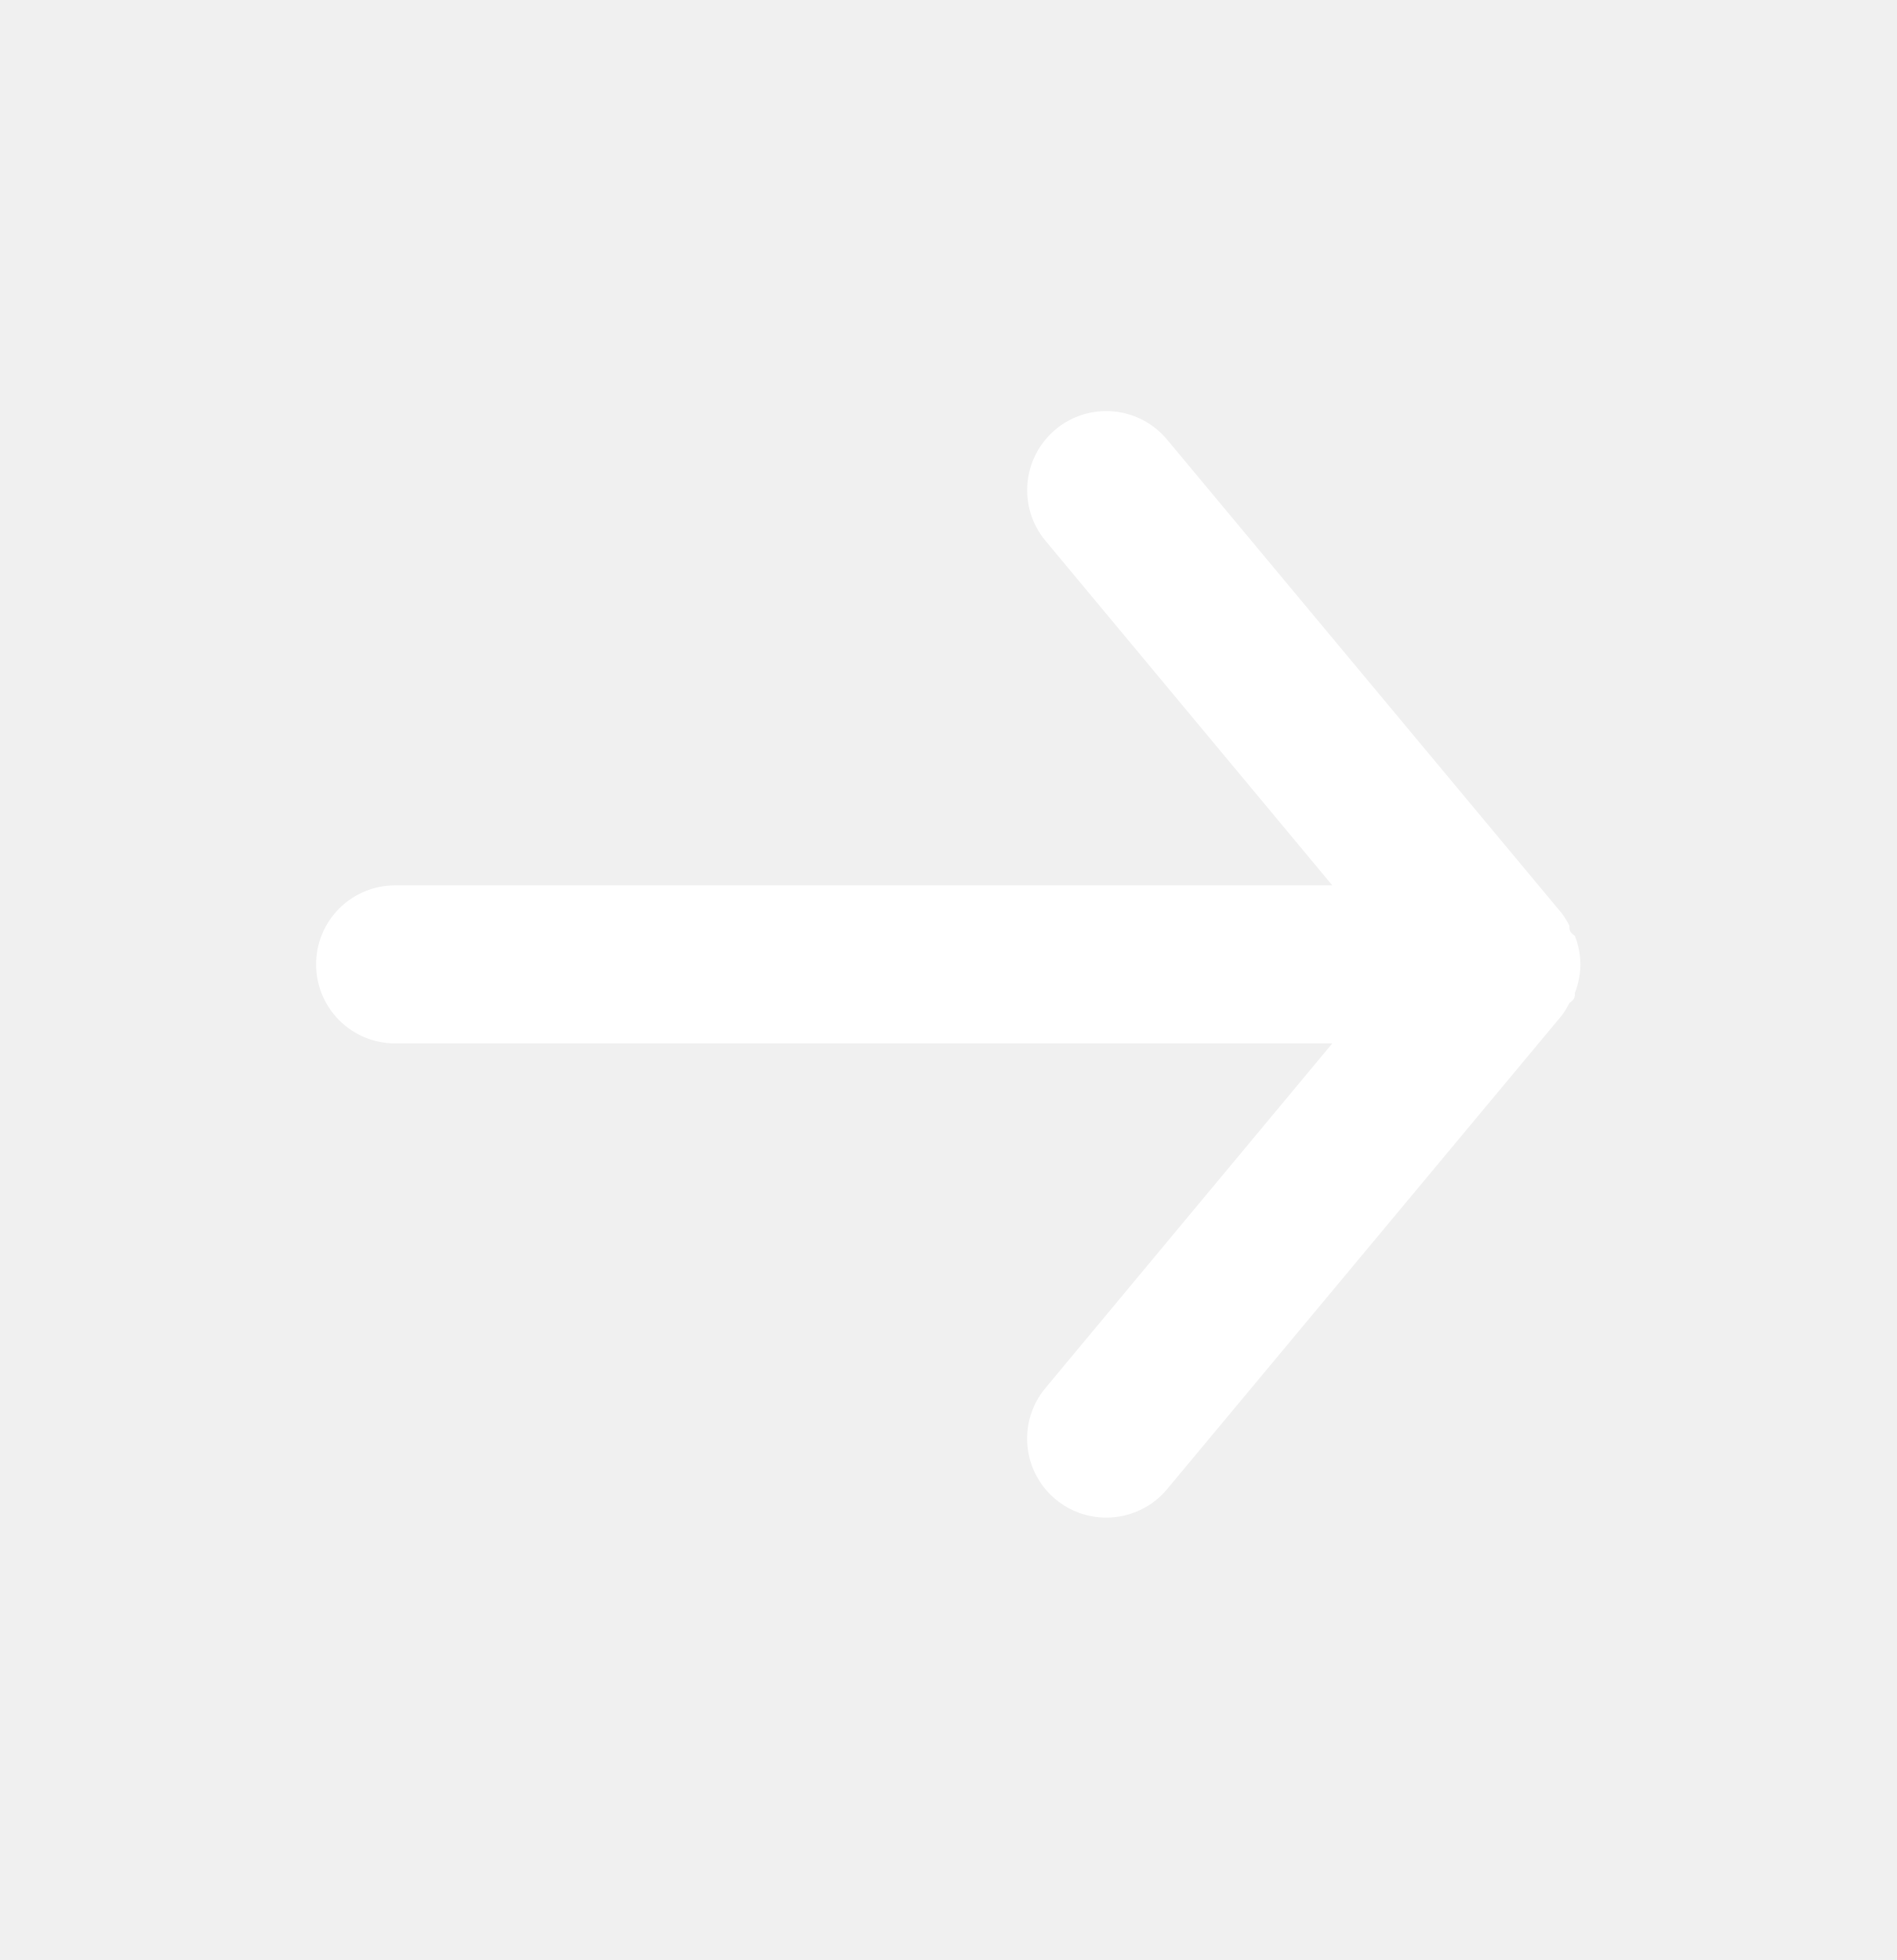
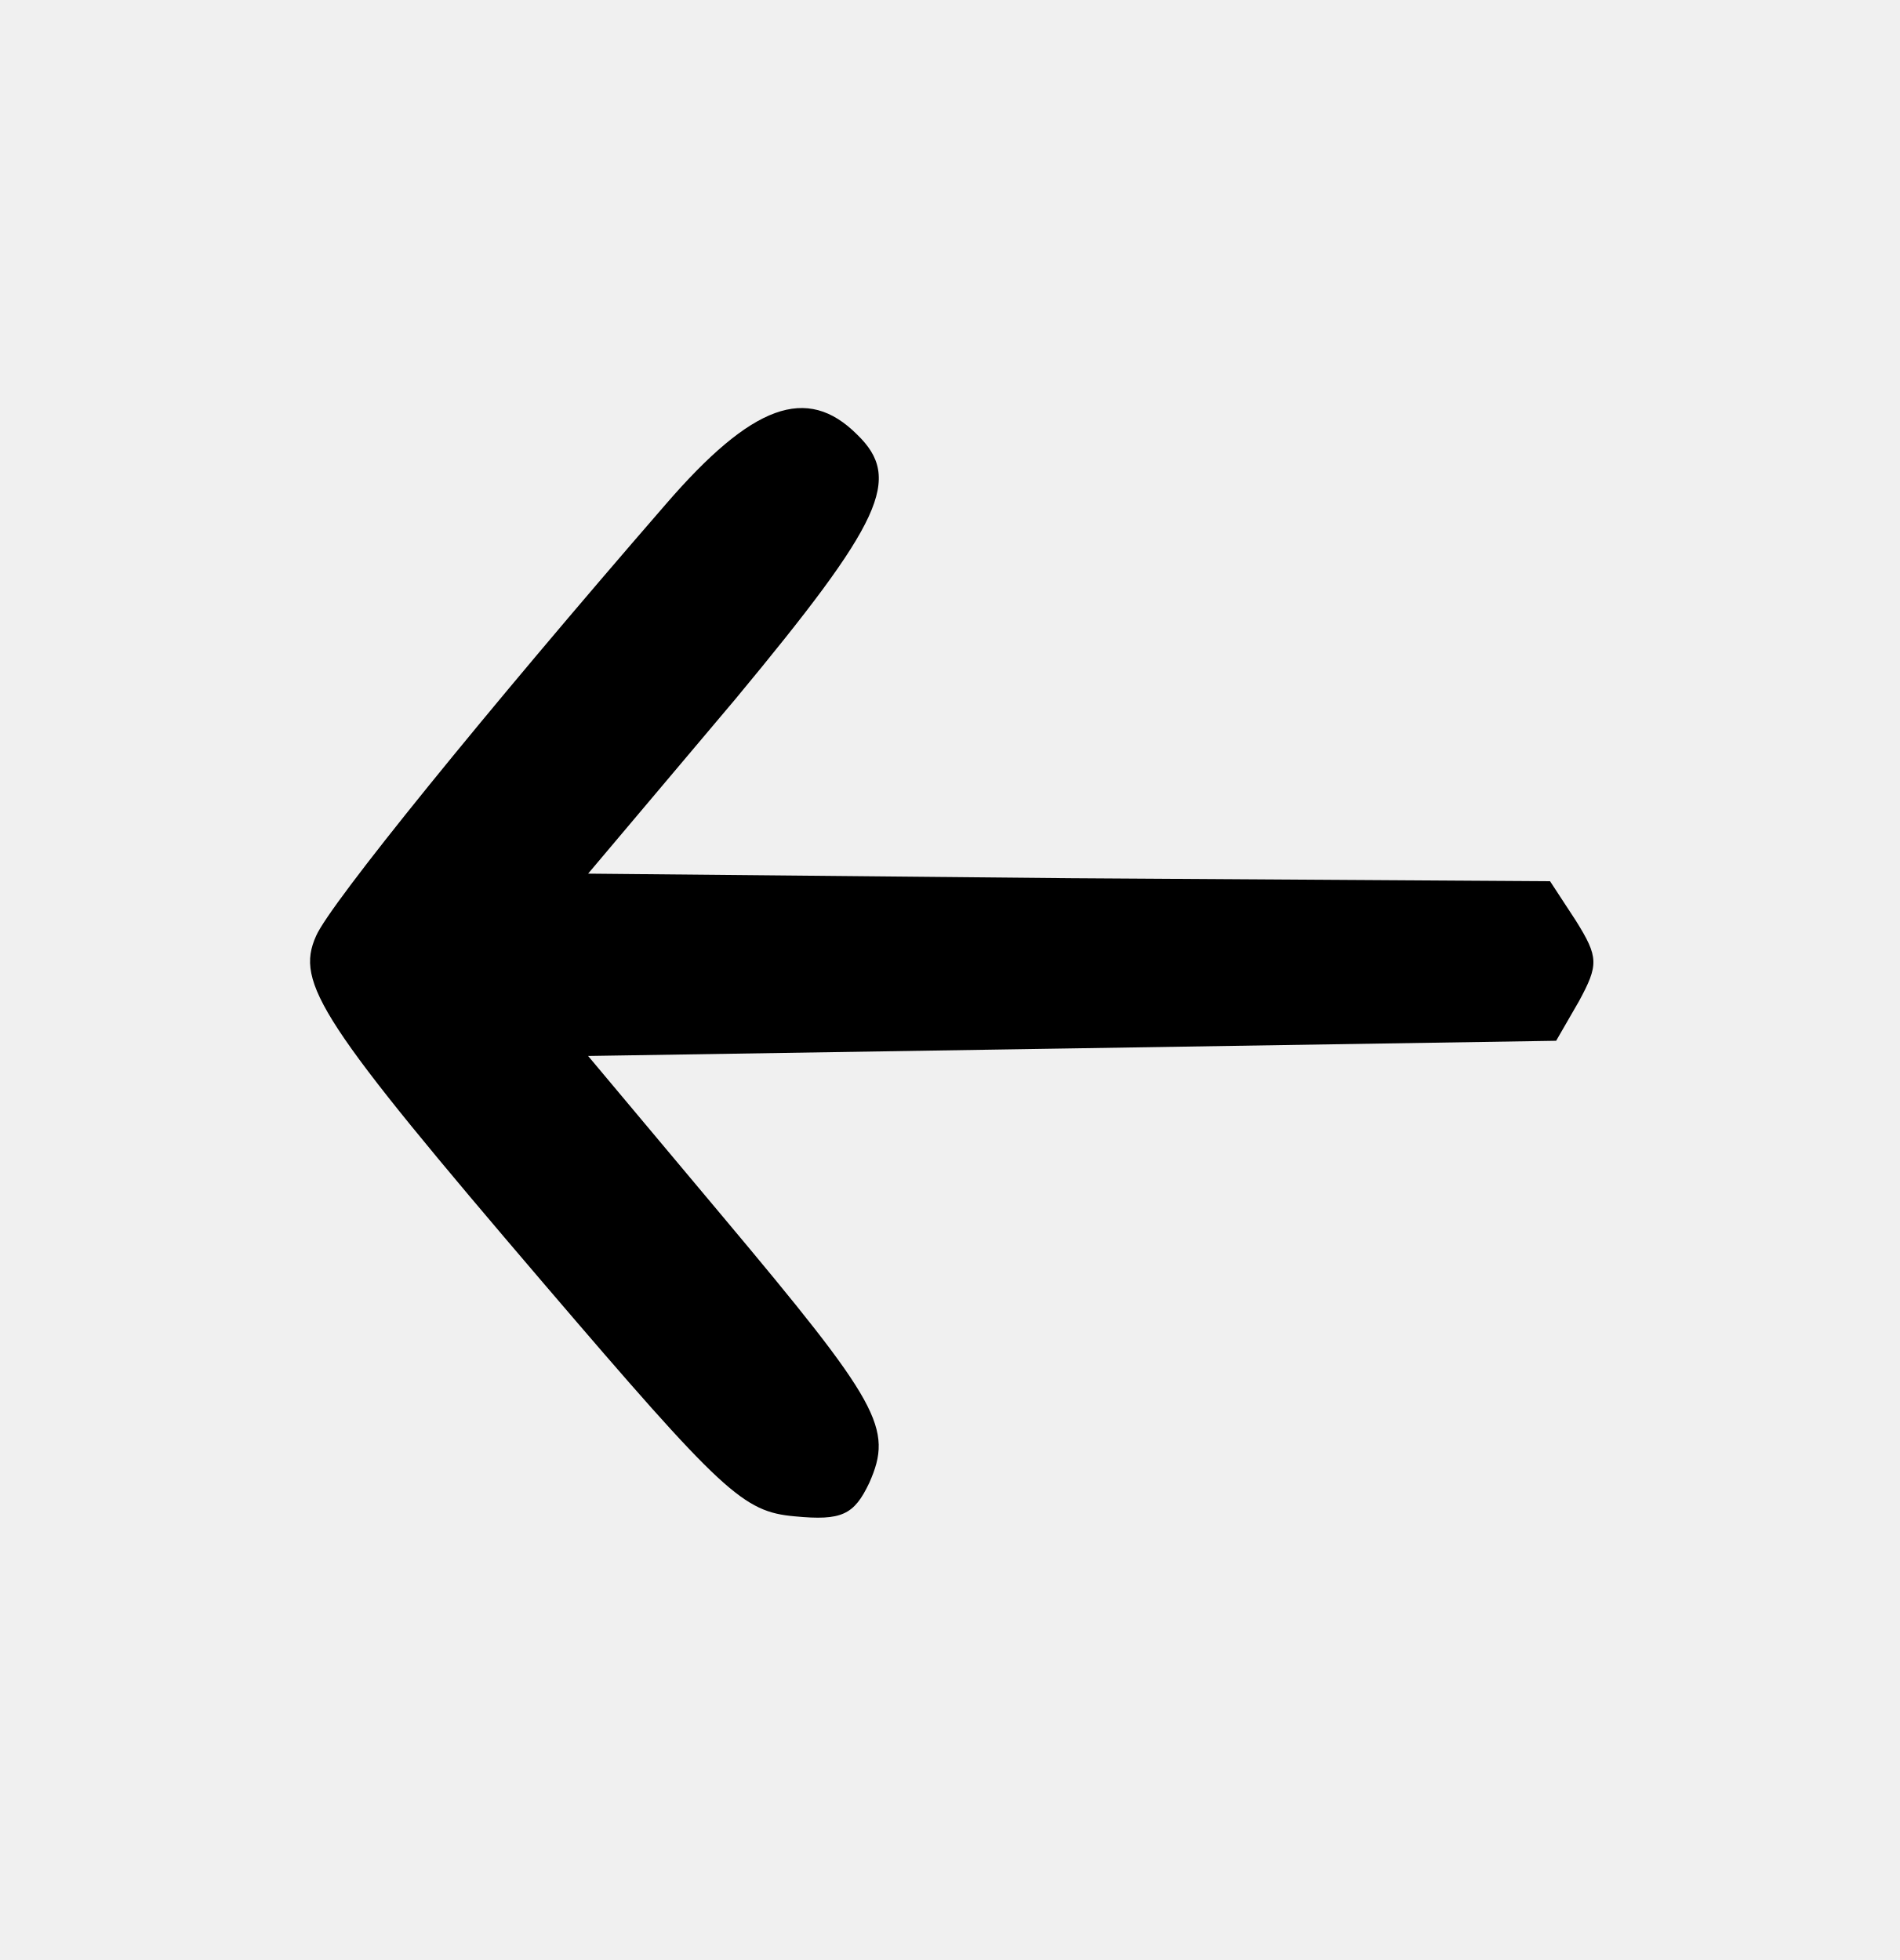
- <svg xmlns="http://www.w3.org/2000/svg" width="30" height="31" viewBox="0 0 30 31" fill="none">
-   <g id="eva:arrow-back-fill">
-     <path id="Vector" d="M6.25 14.003H21.075L16.538 8.553C16.325 8.298 16.223 7.969 16.254 7.638C16.284 7.307 16.445 7.003 16.7 6.79C16.955 6.578 17.284 6.476 17.615 6.507C17.945 6.537 18.25 6.698 18.462 6.953L24.712 14.453C24.755 14.513 24.792 14.575 24.825 14.64C24.825 14.703 24.825 14.74 24.913 14.803C24.969 14.946 24.999 15.099 25 15.253C24.999 15.407 24.969 15.56 24.913 15.703C24.913 15.765 24.913 15.803 24.825 15.865C24.792 15.931 24.755 15.993 24.712 16.053L18.462 23.553C18.345 23.694 18.198 23.808 18.031 23.885C17.865 23.963 17.684 24.003 17.5 24.003C17.208 24.003 16.925 23.902 16.7 23.715C16.573 23.61 16.469 23.482 16.392 23.336C16.315 23.191 16.268 23.032 16.253 22.868C16.238 22.704 16.255 22.539 16.304 22.382C16.353 22.225 16.432 22.079 16.538 21.953L21.075 16.503H6.25C5.918 16.503 5.601 16.371 5.366 16.137C5.132 15.902 5 15.584 5 15.253C5 14.921 5.132 14.603 5.366 14.369C5.601 14.135 5.918 14.003 6.25 14.003Z" fill="white" />
+ <svg xmlns="http://www.w3.org/2000/svg" version="1.0" width="125pt" height="129pt" viewBox="0 0 125 129" preserveAspectRatio="xMidYMid meet">
+   <g transform="translate(0,129) scale(0.1,-0.1)" fill="#000000" stroke="none">
+     <path d="M438 958 c-118 -136 -221 -263 -230 -284 -14 -31 3 -57 150 -229 118 -138 131 -150 165 -153 31 -3 39 1 49 22 16 36 7 52 -97 176 l-88 105 319 5 318 5 15 26 c13 24 13 29 -2 53 l-17 26 -316 2 -317 3 97 115 c97 117 110 145 80 174 -33 33 -69 20 -126 -46z" />
  </g>
</svg>
